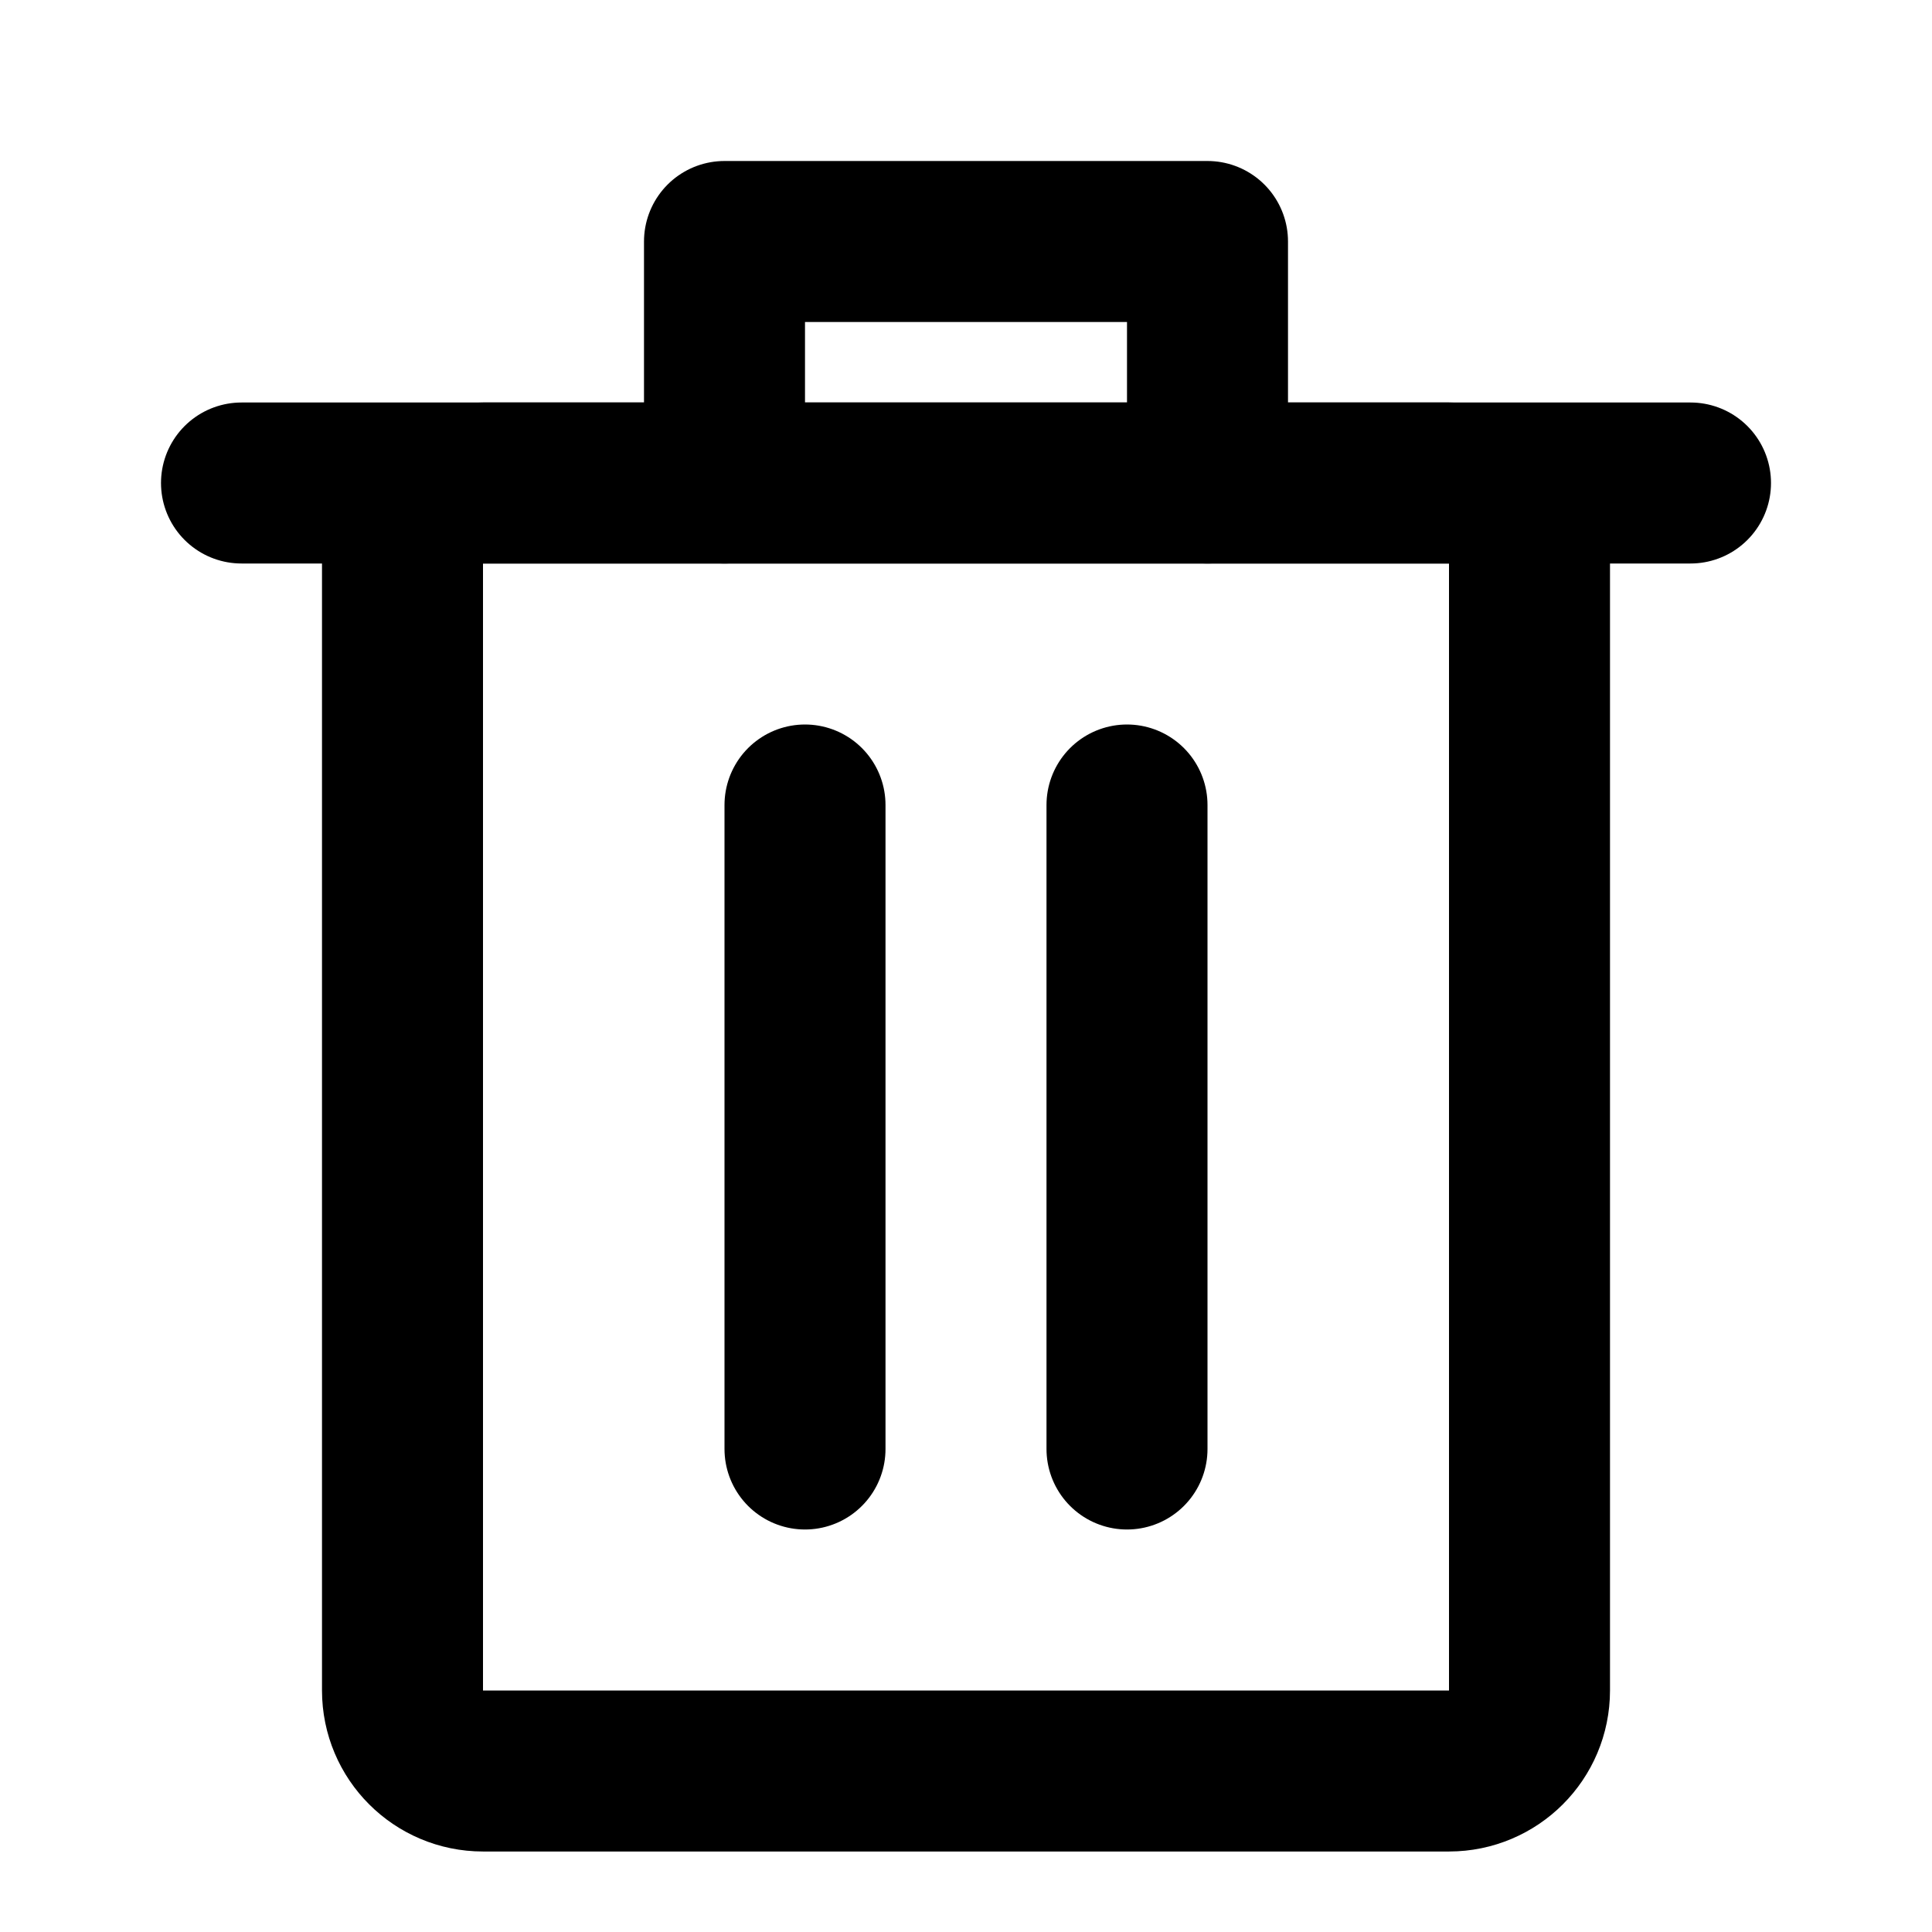
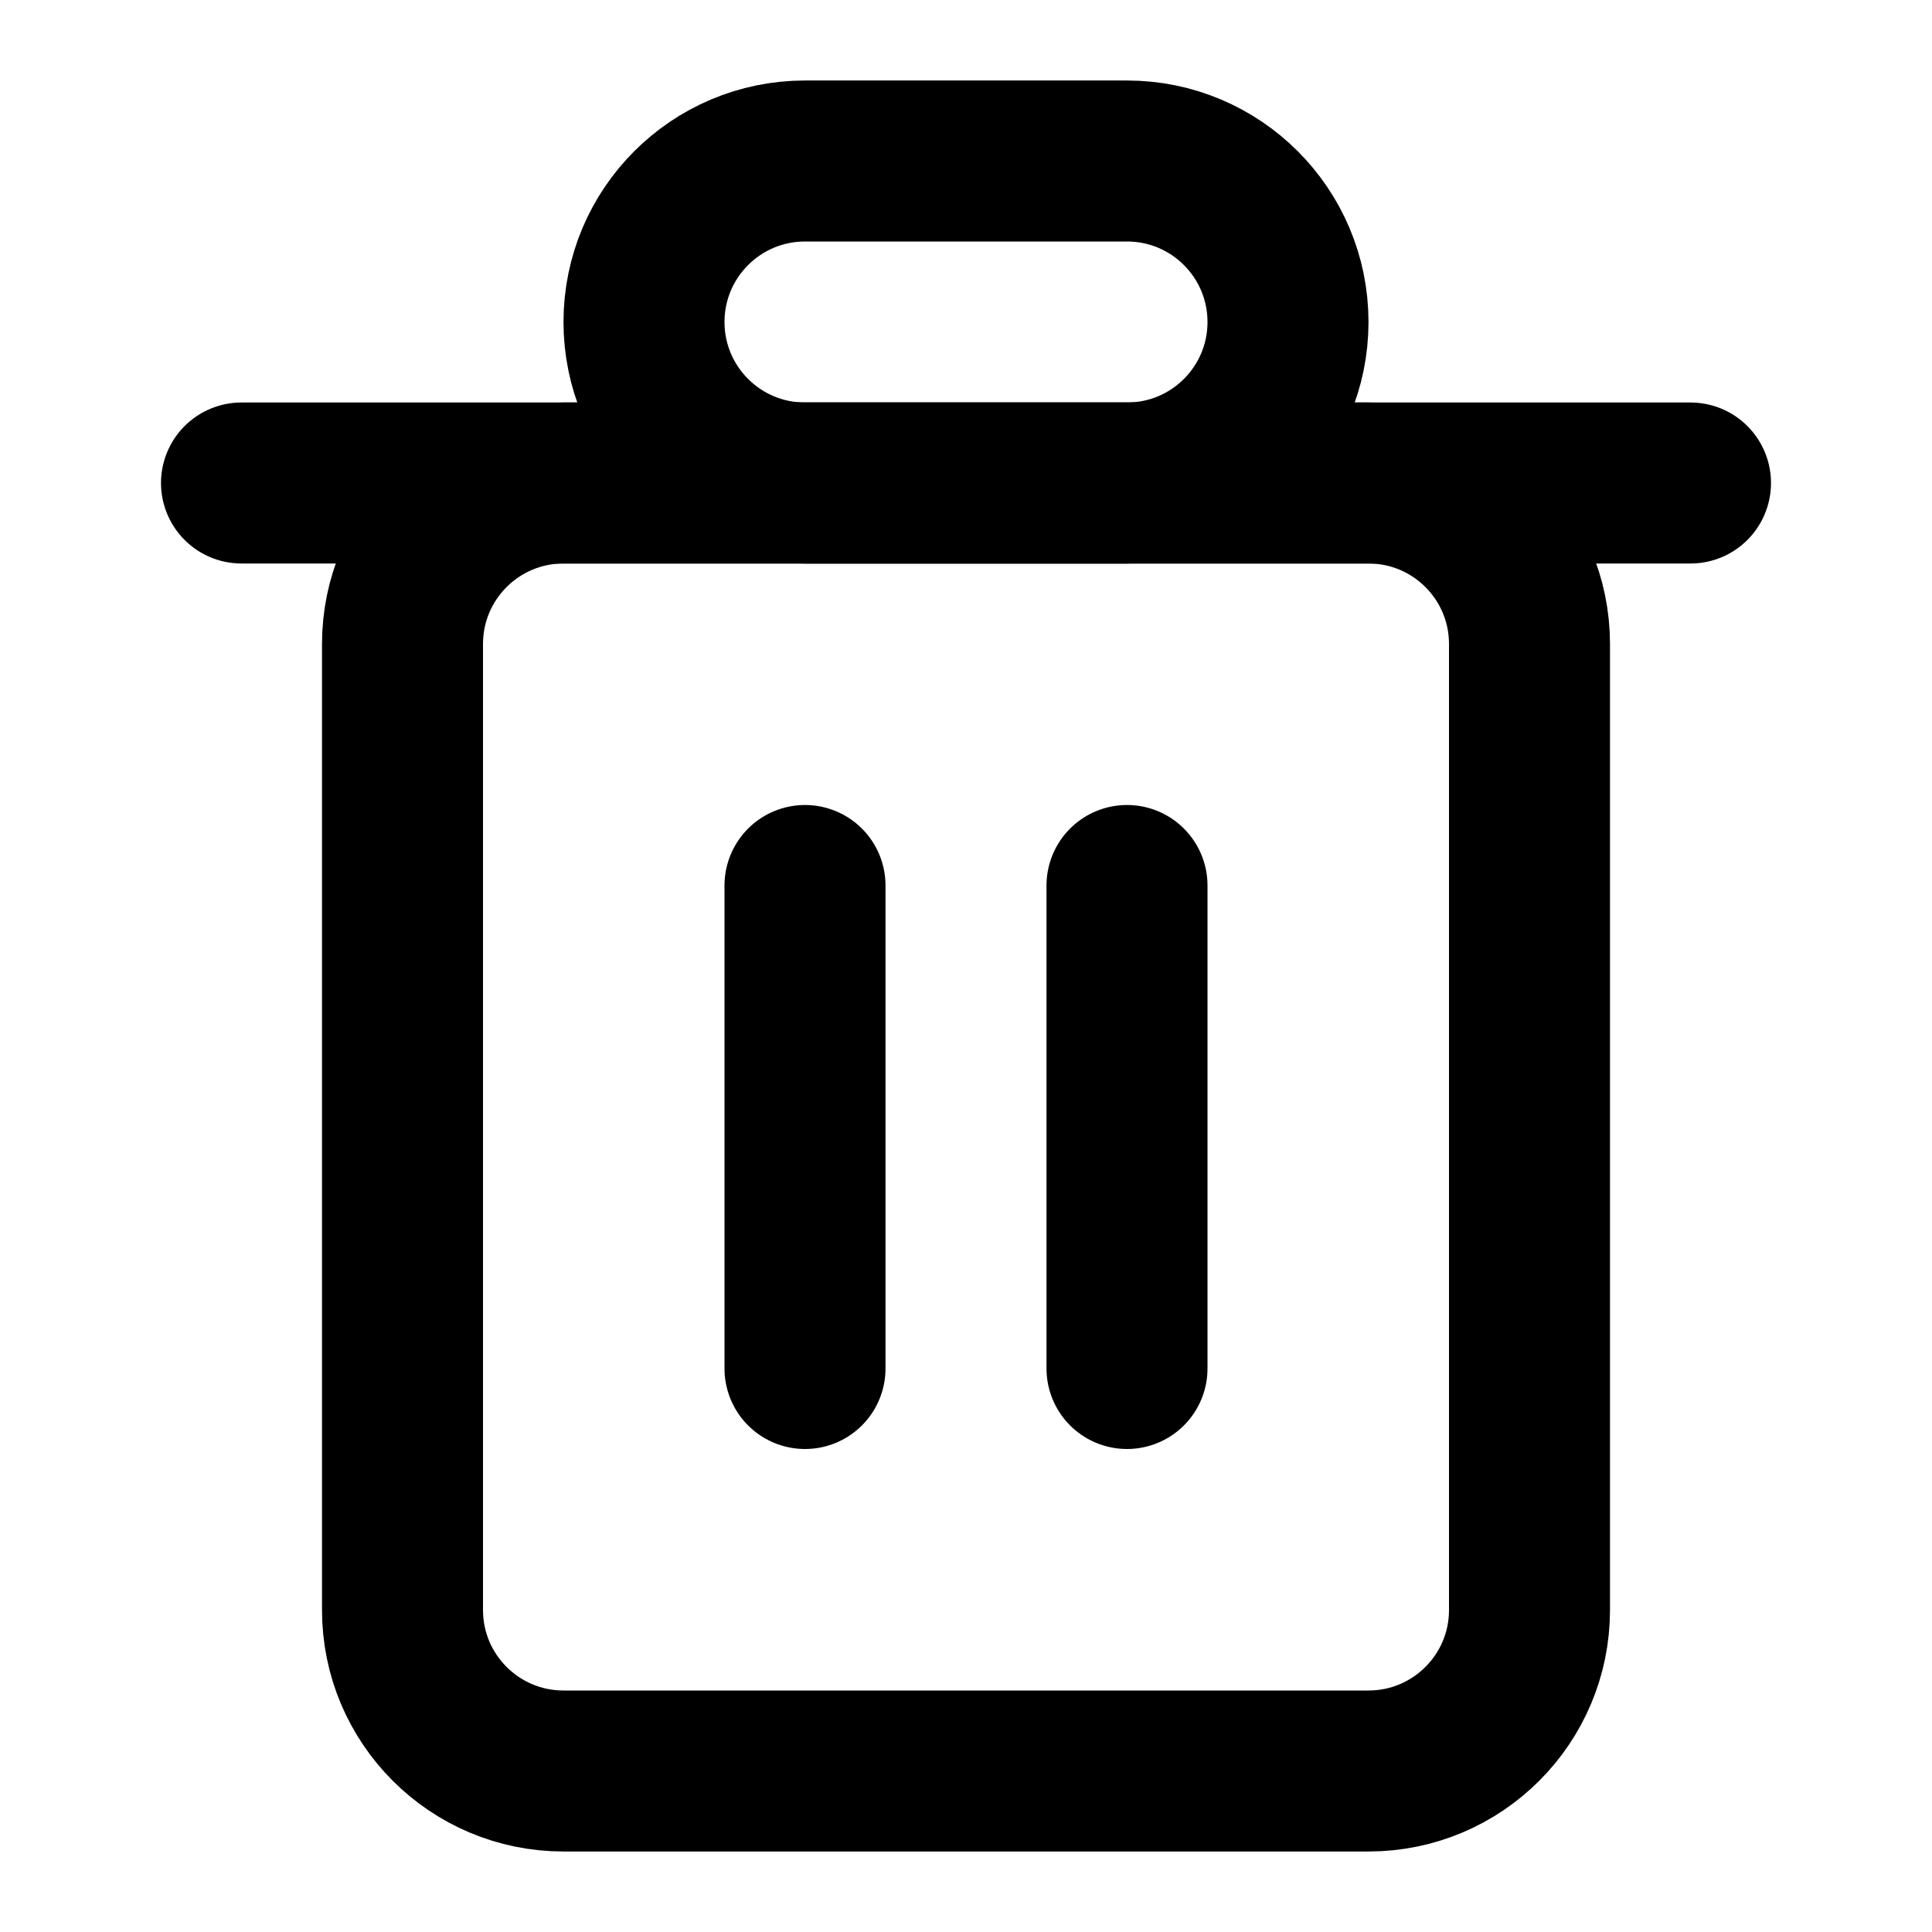
<svg xmlns="http://www.w3.org/2000/svg" viewBox="0 0 24 24" fill="none" stroke="currentColor" stroke-width="2" stroke-linecap="round" stroke-linejoin="round">
  <line x1="3" y1="6" x2="21" y2="6" />
-   <rect x="5" y="6" width="14" height="16" rx="1" />
-   <polyline points="9,6 9,3 15,3 15,6" />
-   <line x1="10" y1="10" x2="10" y2="18" />
-   <line x1="14" y1="10" x2="14" y2="18" />
+   <rect x="5" y="6" width="14" height="16" rx="2" />
+   <rect x="8" y="2" width="8" height="4" rx="2" />
+   <line x1="10" y1="11" x2="10" y2="17" />
+   <line x1="14" y1="11" x2="14" y2="17" />
</svg>
